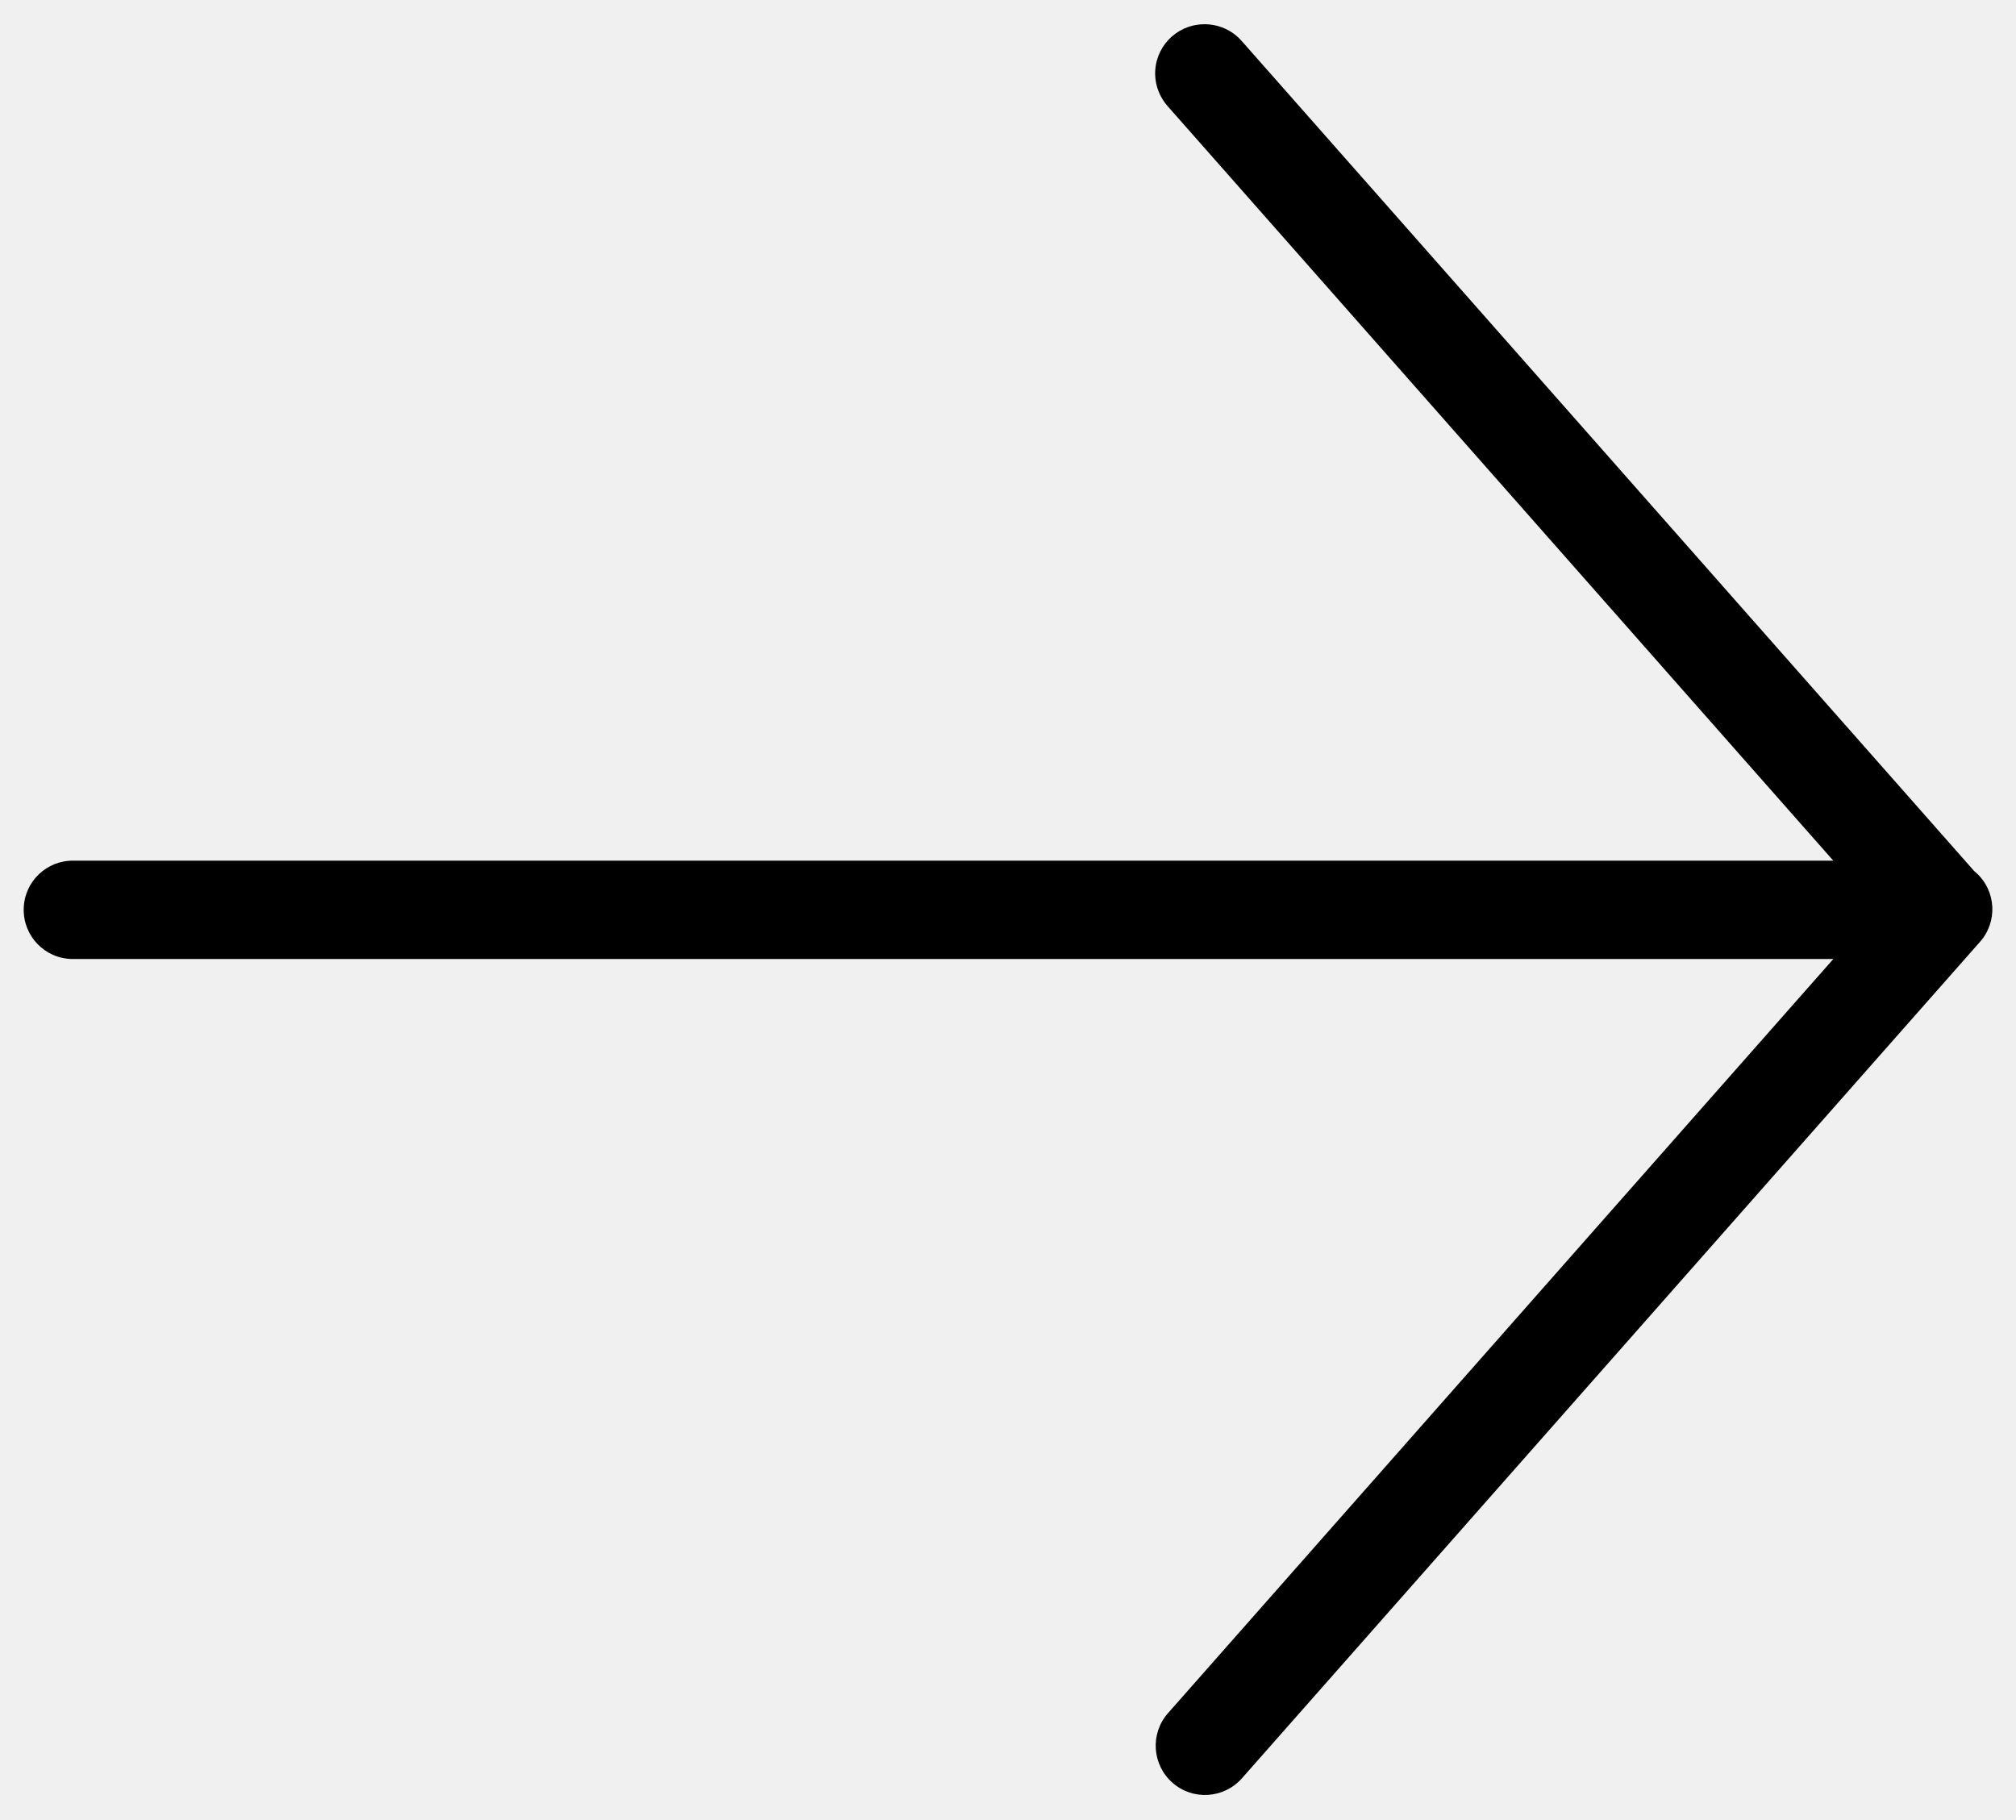
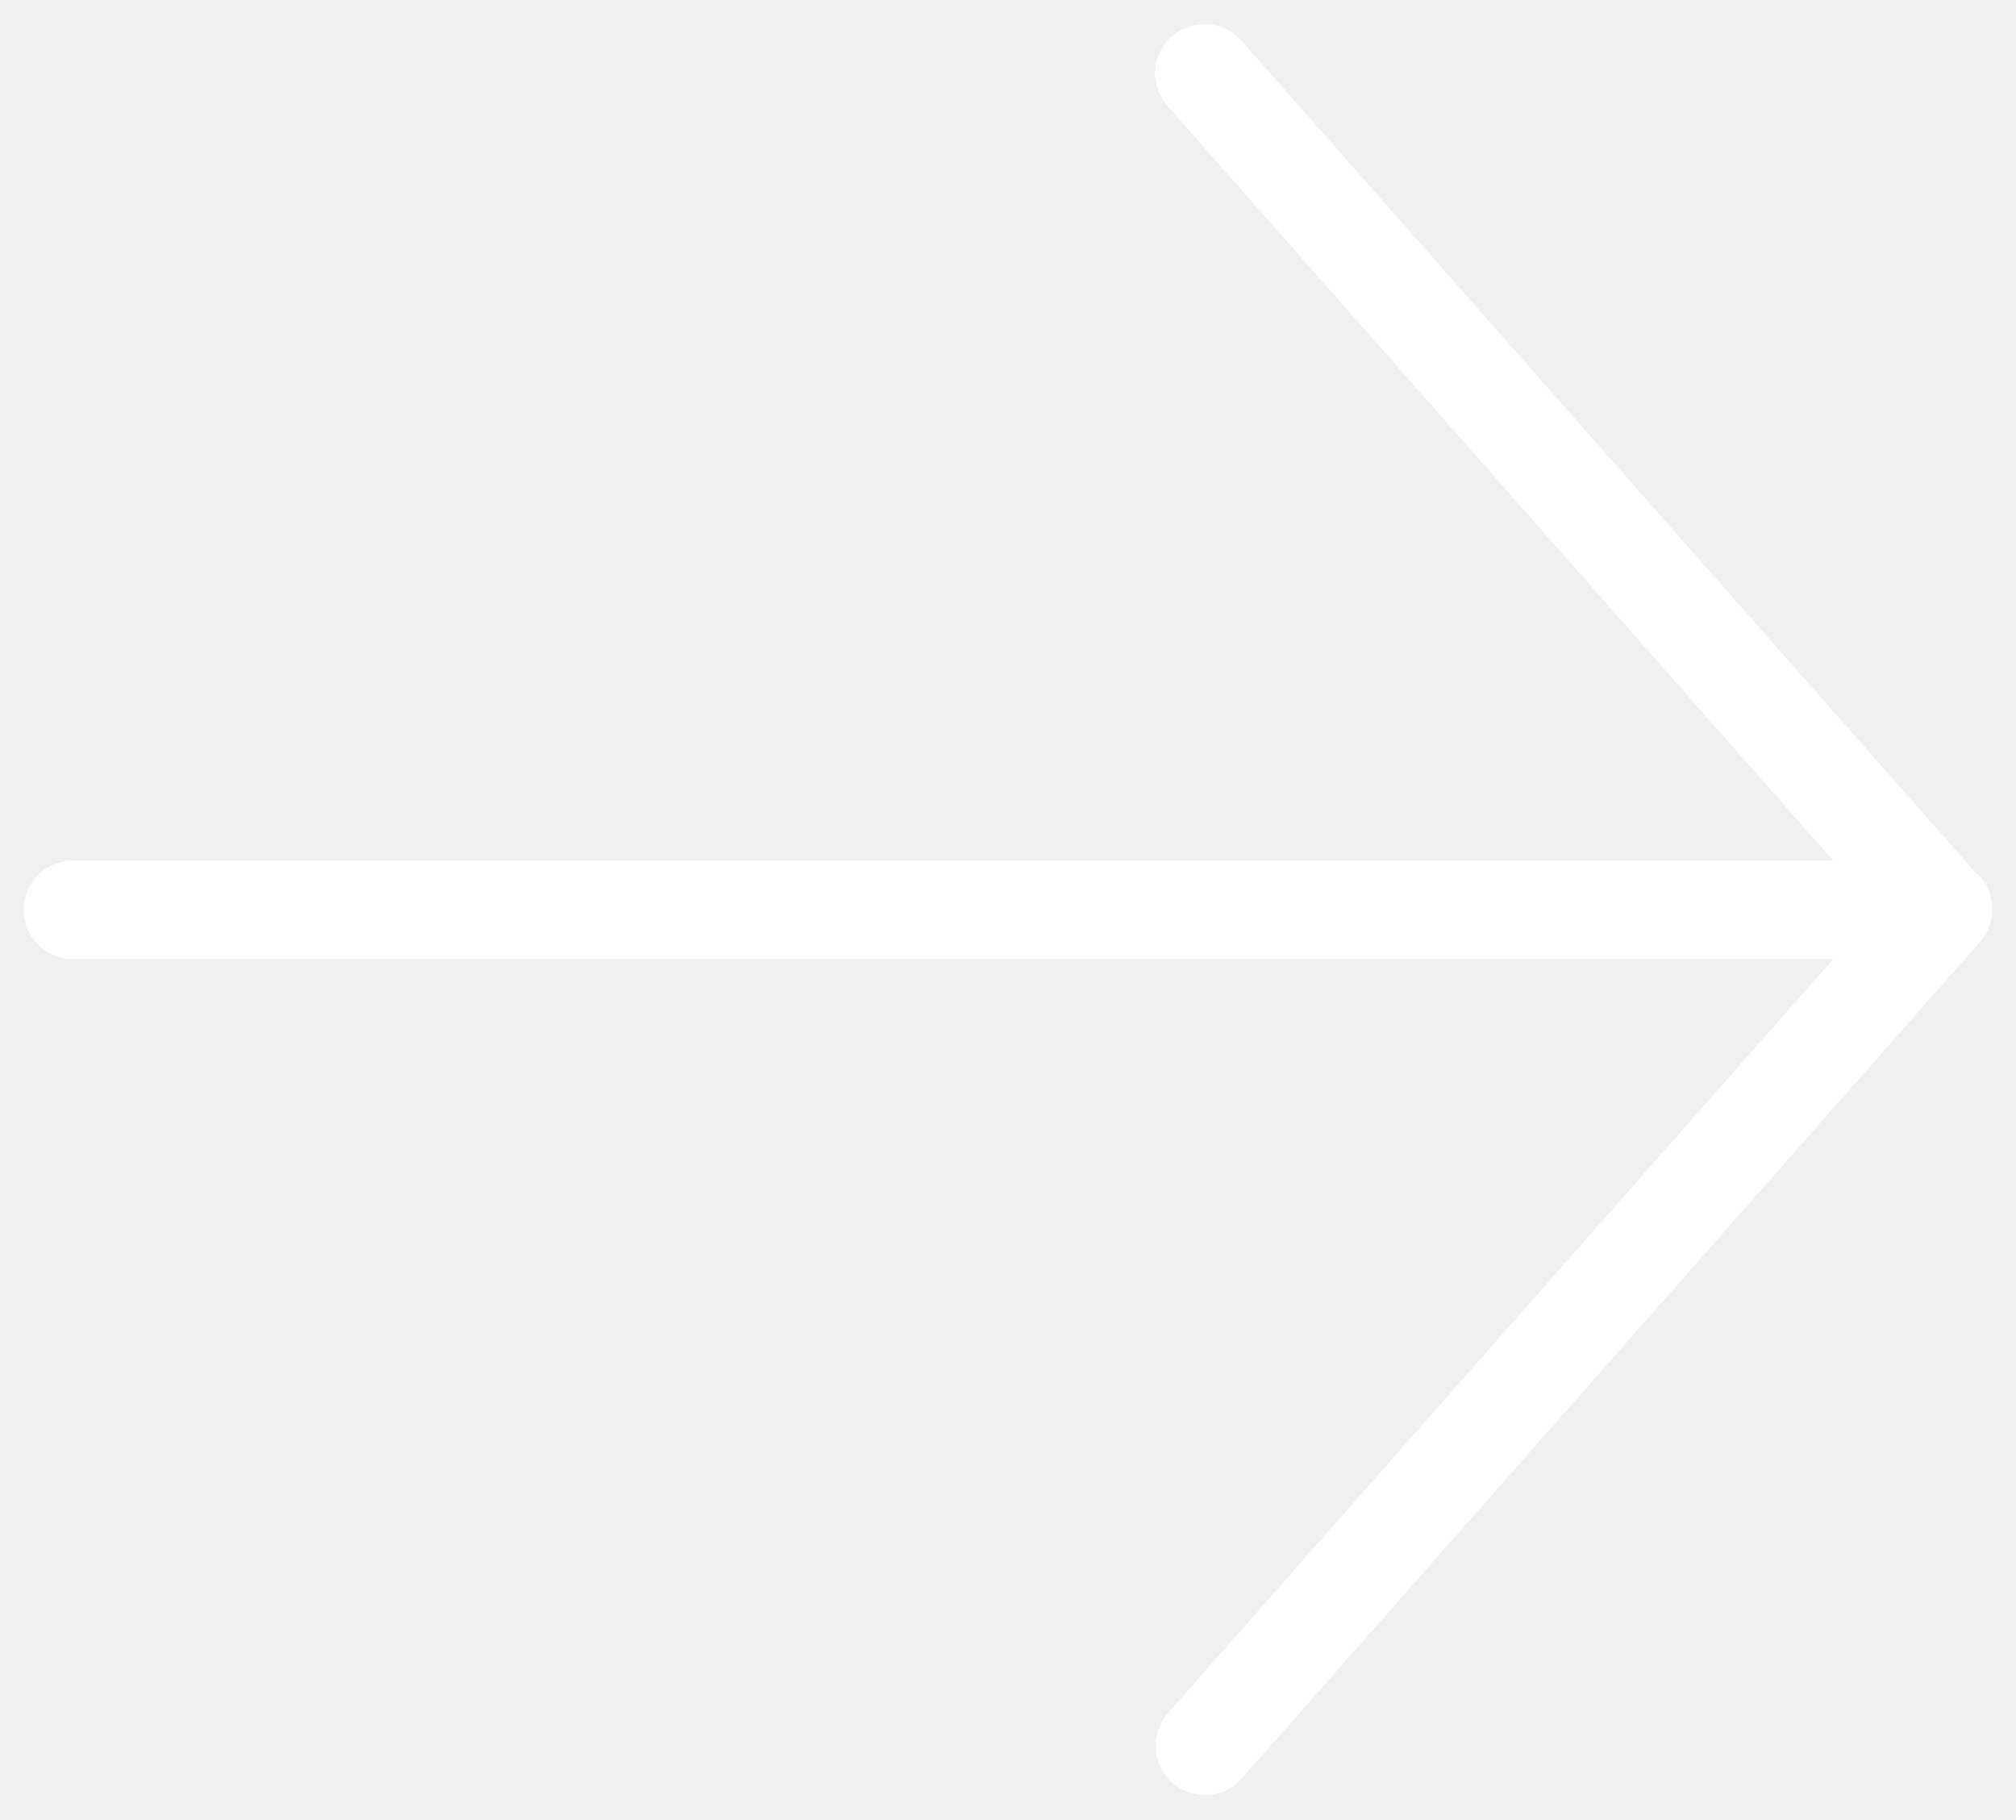
<svg xmlns="http://www.w3.org/2000/svg" width="41px" height="37px" viewBox="0 0 41 37" version="1.1">
  <defs />
  <g id="Page-1" stroke="none" stroke-width="1" fill="none" fill-rule="evenodd">
-     <g id="arrow-right" fill="#000000" fill-rule="nonzero">
-       <g id="Group" transform="translate(0, 0.19793)">
-         <path d="M24.46,0.296 C23.907,0.315 23.476,0.776 23.493,1.329 C23.501,1.564 23.593,1.79 23.751,1.966 L37.284,17.306 L1.503,17.306 C0.95,17.294 0.493,17.732 0.482,18.285 C0.471,18.838 0.908,19.295 1.461,19.306 C1.475,19.306 1.489,19.306 1.504,19.306 L37.285,19.306 L23.752,34.646 C23.387,35.062 23.43,35.695 23.846,36.06 C24.262,36.425 24.895,36.382 25.26,35.966 L40.26,18.966 C40.631,18.557 40.6,17.925 40.192,17.554 C40.178,17.54 40.164,17.529 40.149,17.517 L25.26,0.644 C25.06,0.411 24.766,0.284 24.46,0.296 Z" id="Shape" />
+     <g id="arrow-left" transform="translate(20.5, 19) scale(-1, 1) translate(-20.5, -19) " fill="#FFFFFF" fill-rule="nonzero">
+       <g id="arrow-right" transform="translate(20.5, 19) scale(-1, 1) translate(-20.5, -19) ">
+         <g id="Group" transform="translate(0, 0.19793)">
+           <path d="M24.46,0.296 C23.907,0.315 23.476,0.776 23.493,1.329 C23.501,1.564 23.593,1.79 23.751,1.966 L37.284,17.306 L1.503,17.306 C0.95,17.294 0.493,17.732 0.482,18.285 C0.471,18.838 0.908,19.295 1.461,19.306 C1.475,19.306 1.489,19.306 1.504,19.306 L37.285,19.306 L23.752,34.646 C23.387,35.062 23.43,35.695 23.846,36.06 C24.262,36.425 24.895,36.382 25.26,35.966 L40.26,18.966 C40.631,18.557 40.6,17.925 40.192,17.554 C40.178,17.54 40.164,17.529 40.149,17.517 L25.26,0.644 C25.06,0.411 24.766,0.284 24.46,0.296 Z" id="Shape" />
+         </g>
      </g>
    </g>
  </g>
</svg>
